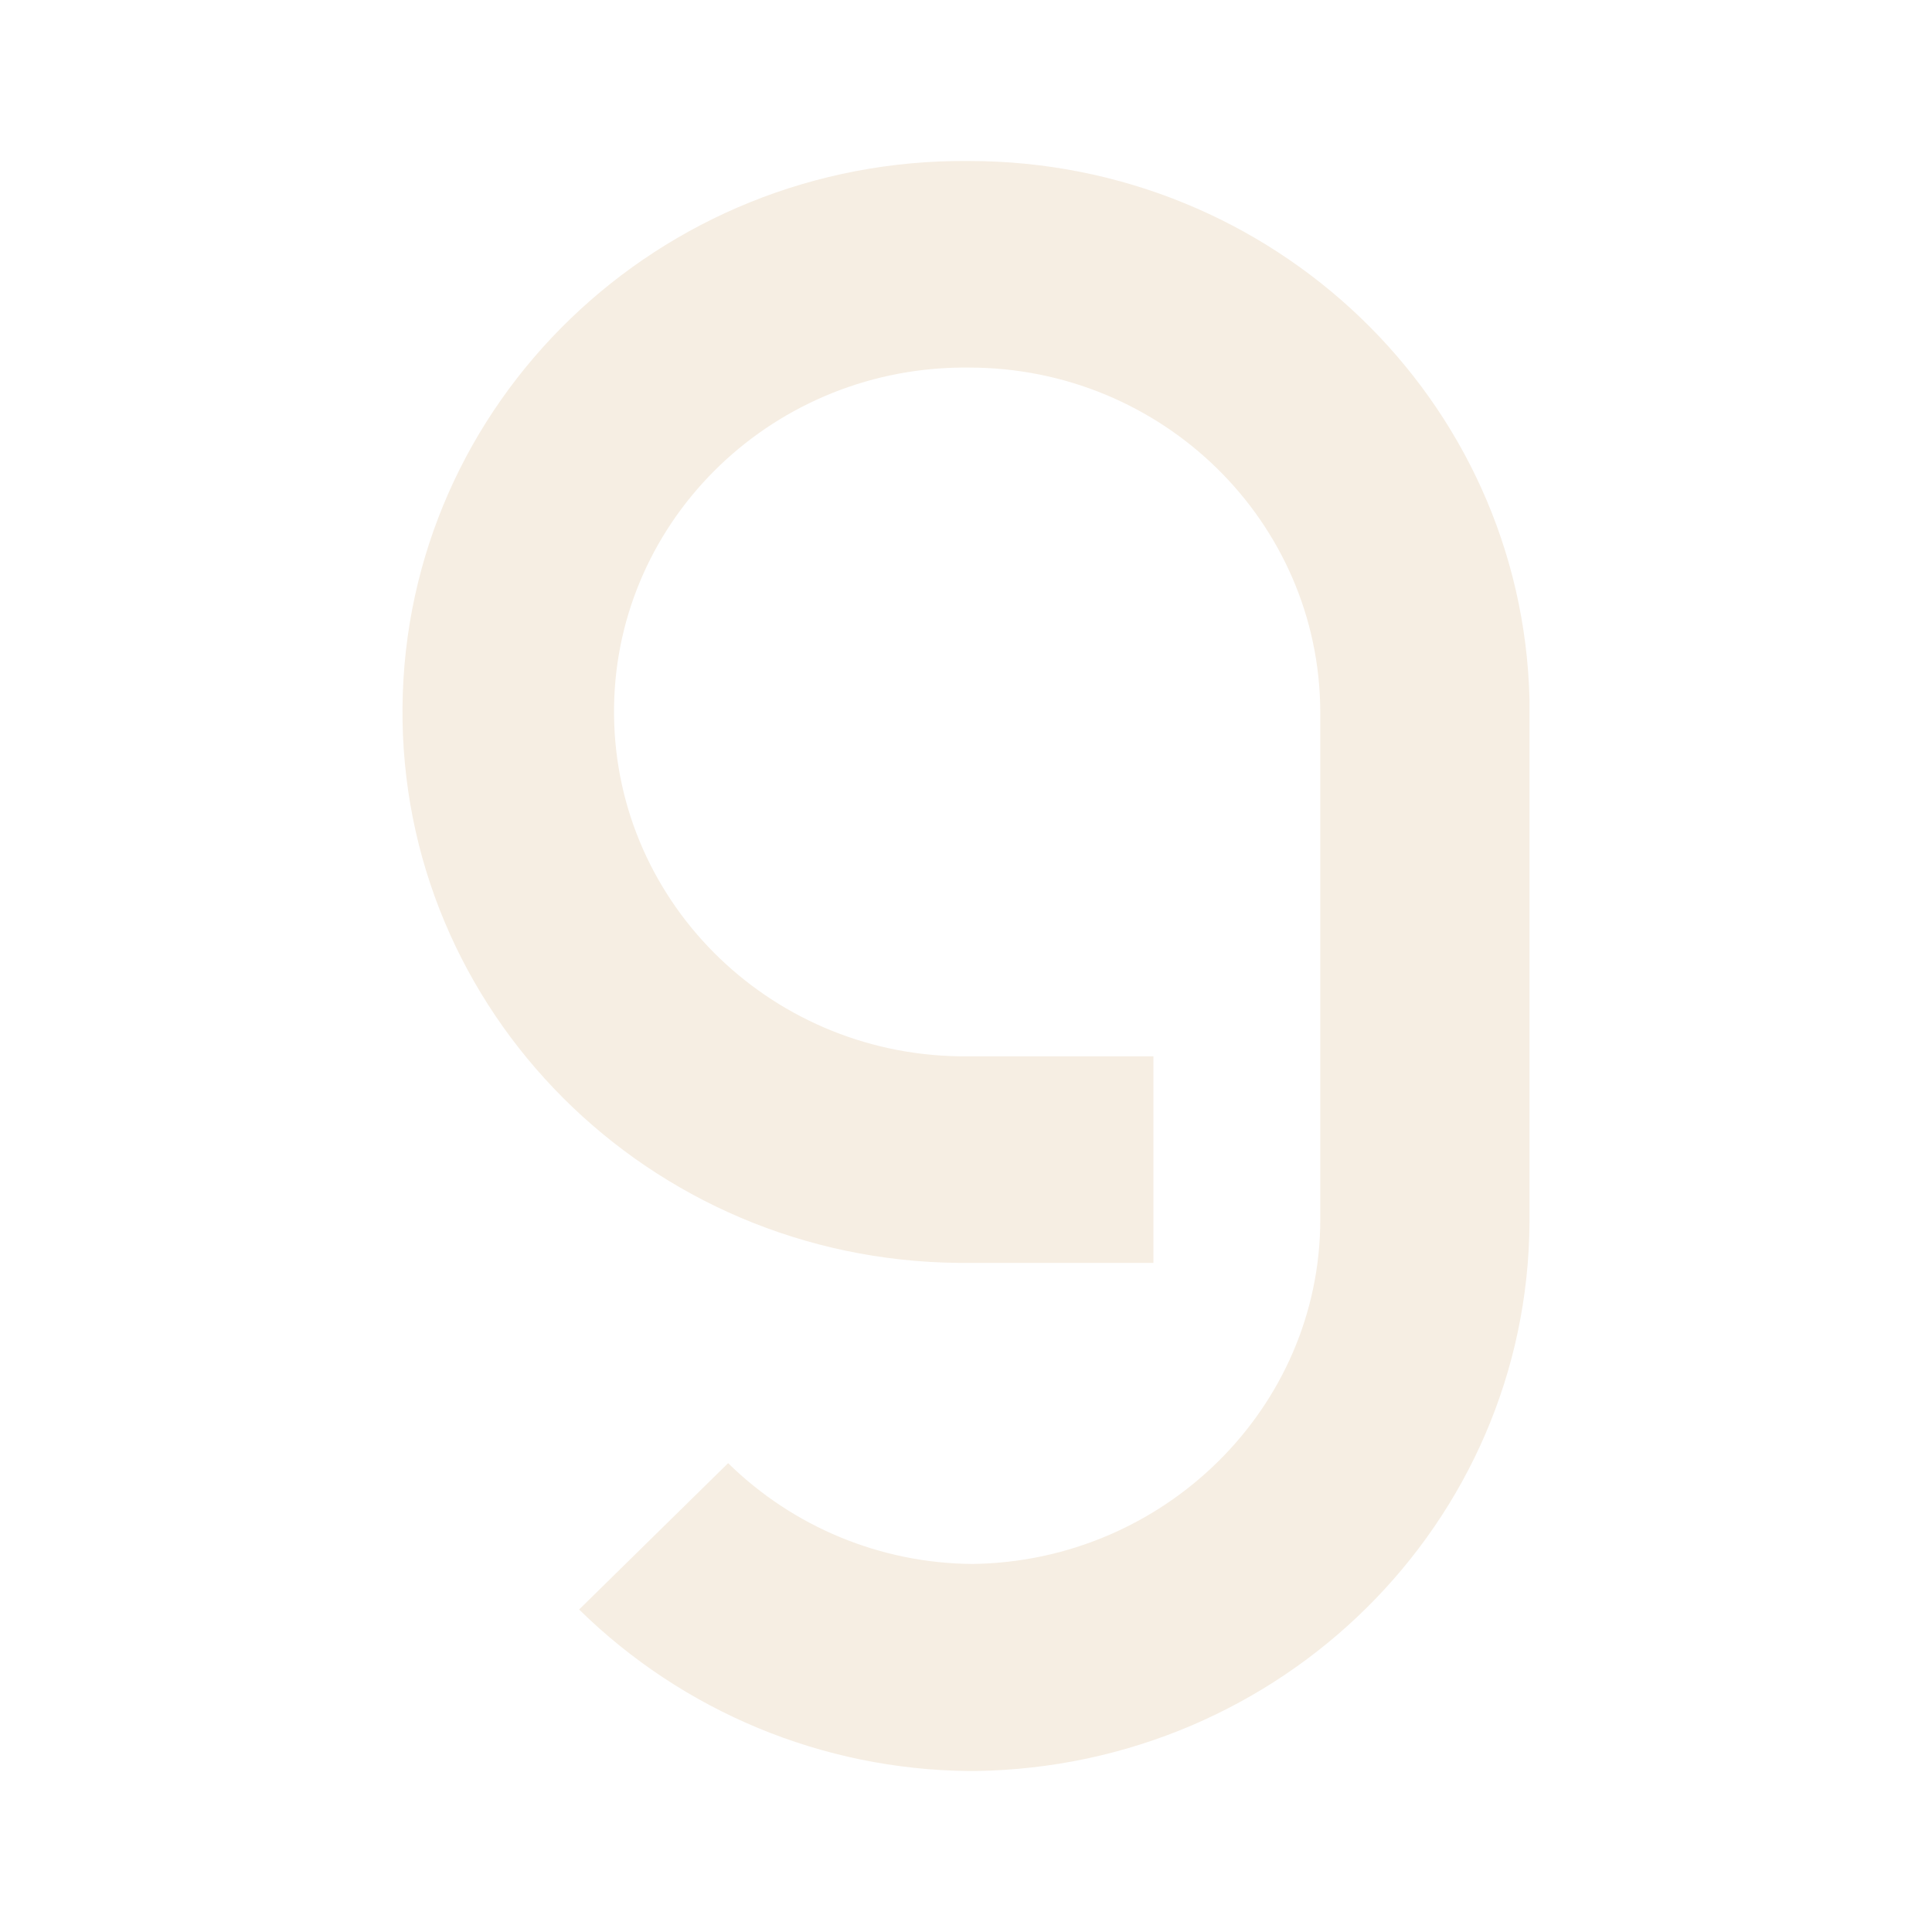
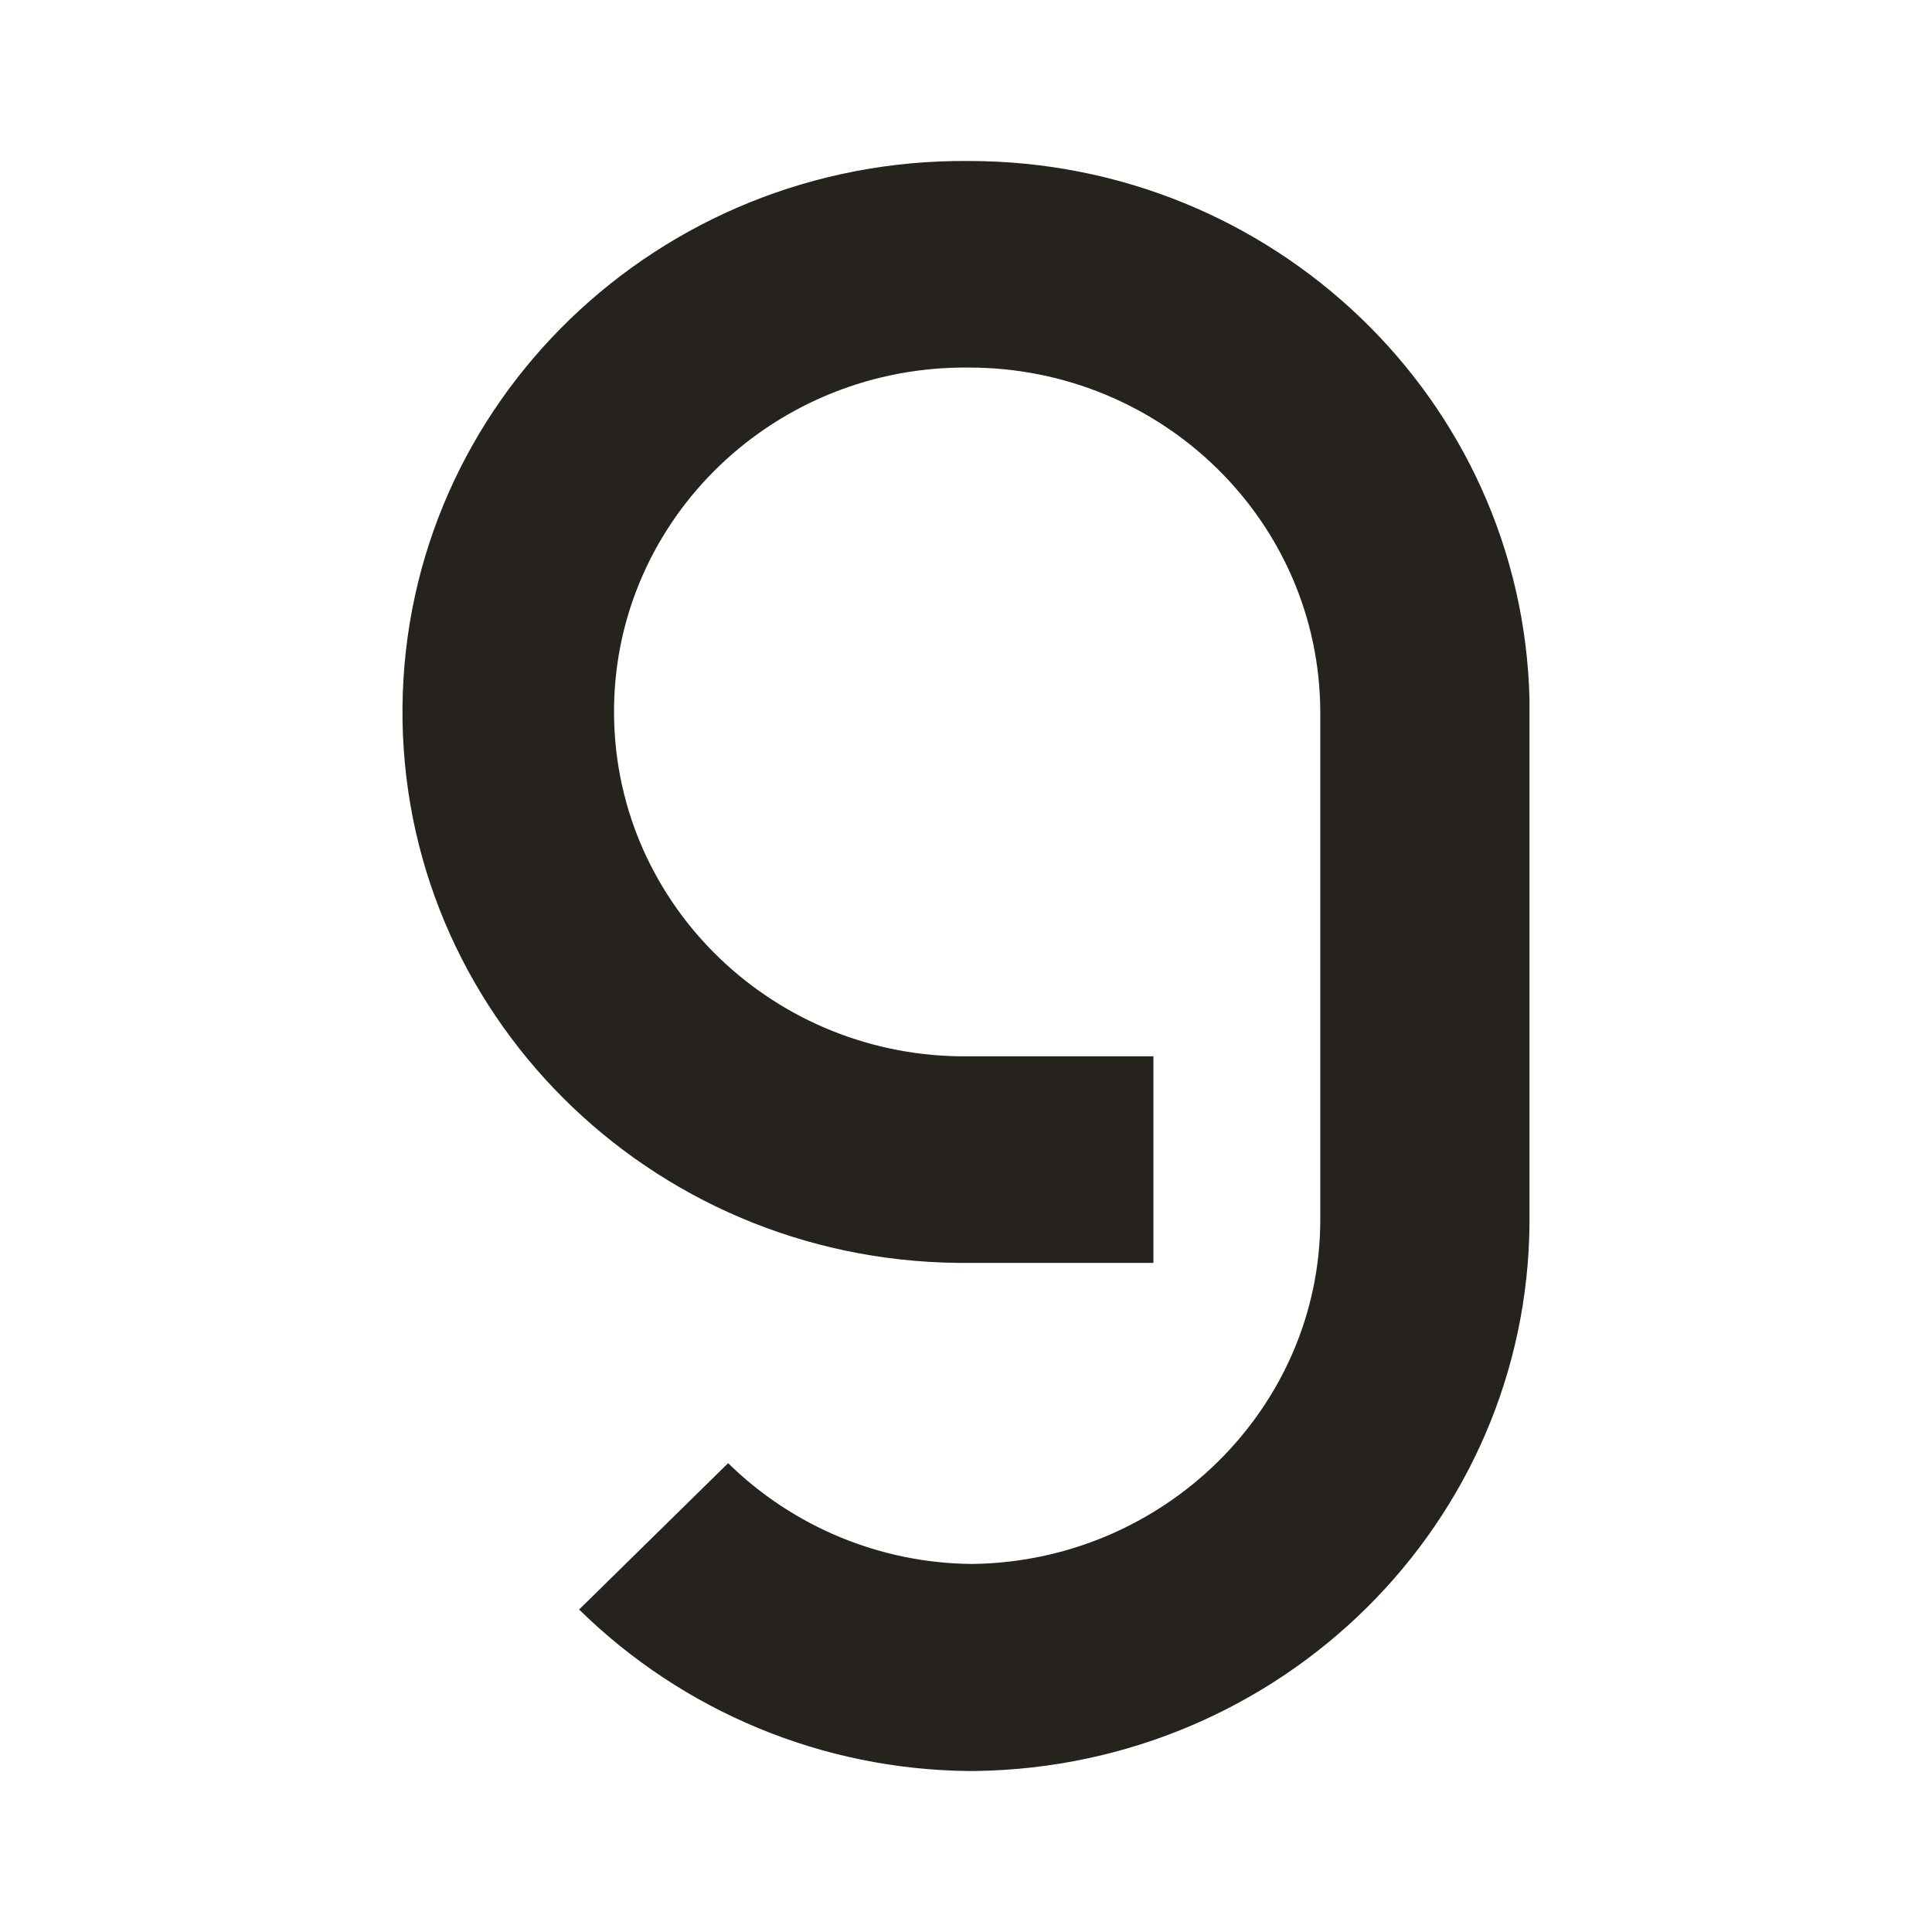
- <svg xmlns="http://www.w3.org/2000/svg" fill="#f6eee3" fill-rule="evenodd" height="1em" style="flex:none;line-height:1" viewBox="0 0 24 24" width="1em">
+ <svg xmlns="http://www.w3.org/2000/svg" fill="#26221d" fill-rule="evenodd" height="1em" style="flex:none;line-height:1" viewBox="0 0 24 24" width="1em">
  <path d="M12.036 2c-3.853-.035-7 3-7.036 6.781-.035 3.782 3.055 6.872 6.908 6.907h2.42v-2.566h-2.292c-2.407.028-4.38-1.866-4.408-4.23-.029-2.362 1.901-4.298 4.308-4.326h.1c2.407 0 4.358 1.915 4.365 4.278v6.305c0 2.342-1.944 4.25-4.323 4.279a4.375 4.375 0 01-3.033-1.252l-1.851 1.818A7 7 0 0012.029 22h.092c3.803-.056 6.858-3.083 6.879-6.816v-6.5C18.907 4.963 15.817 2 12.036 2z" />
</svg>
